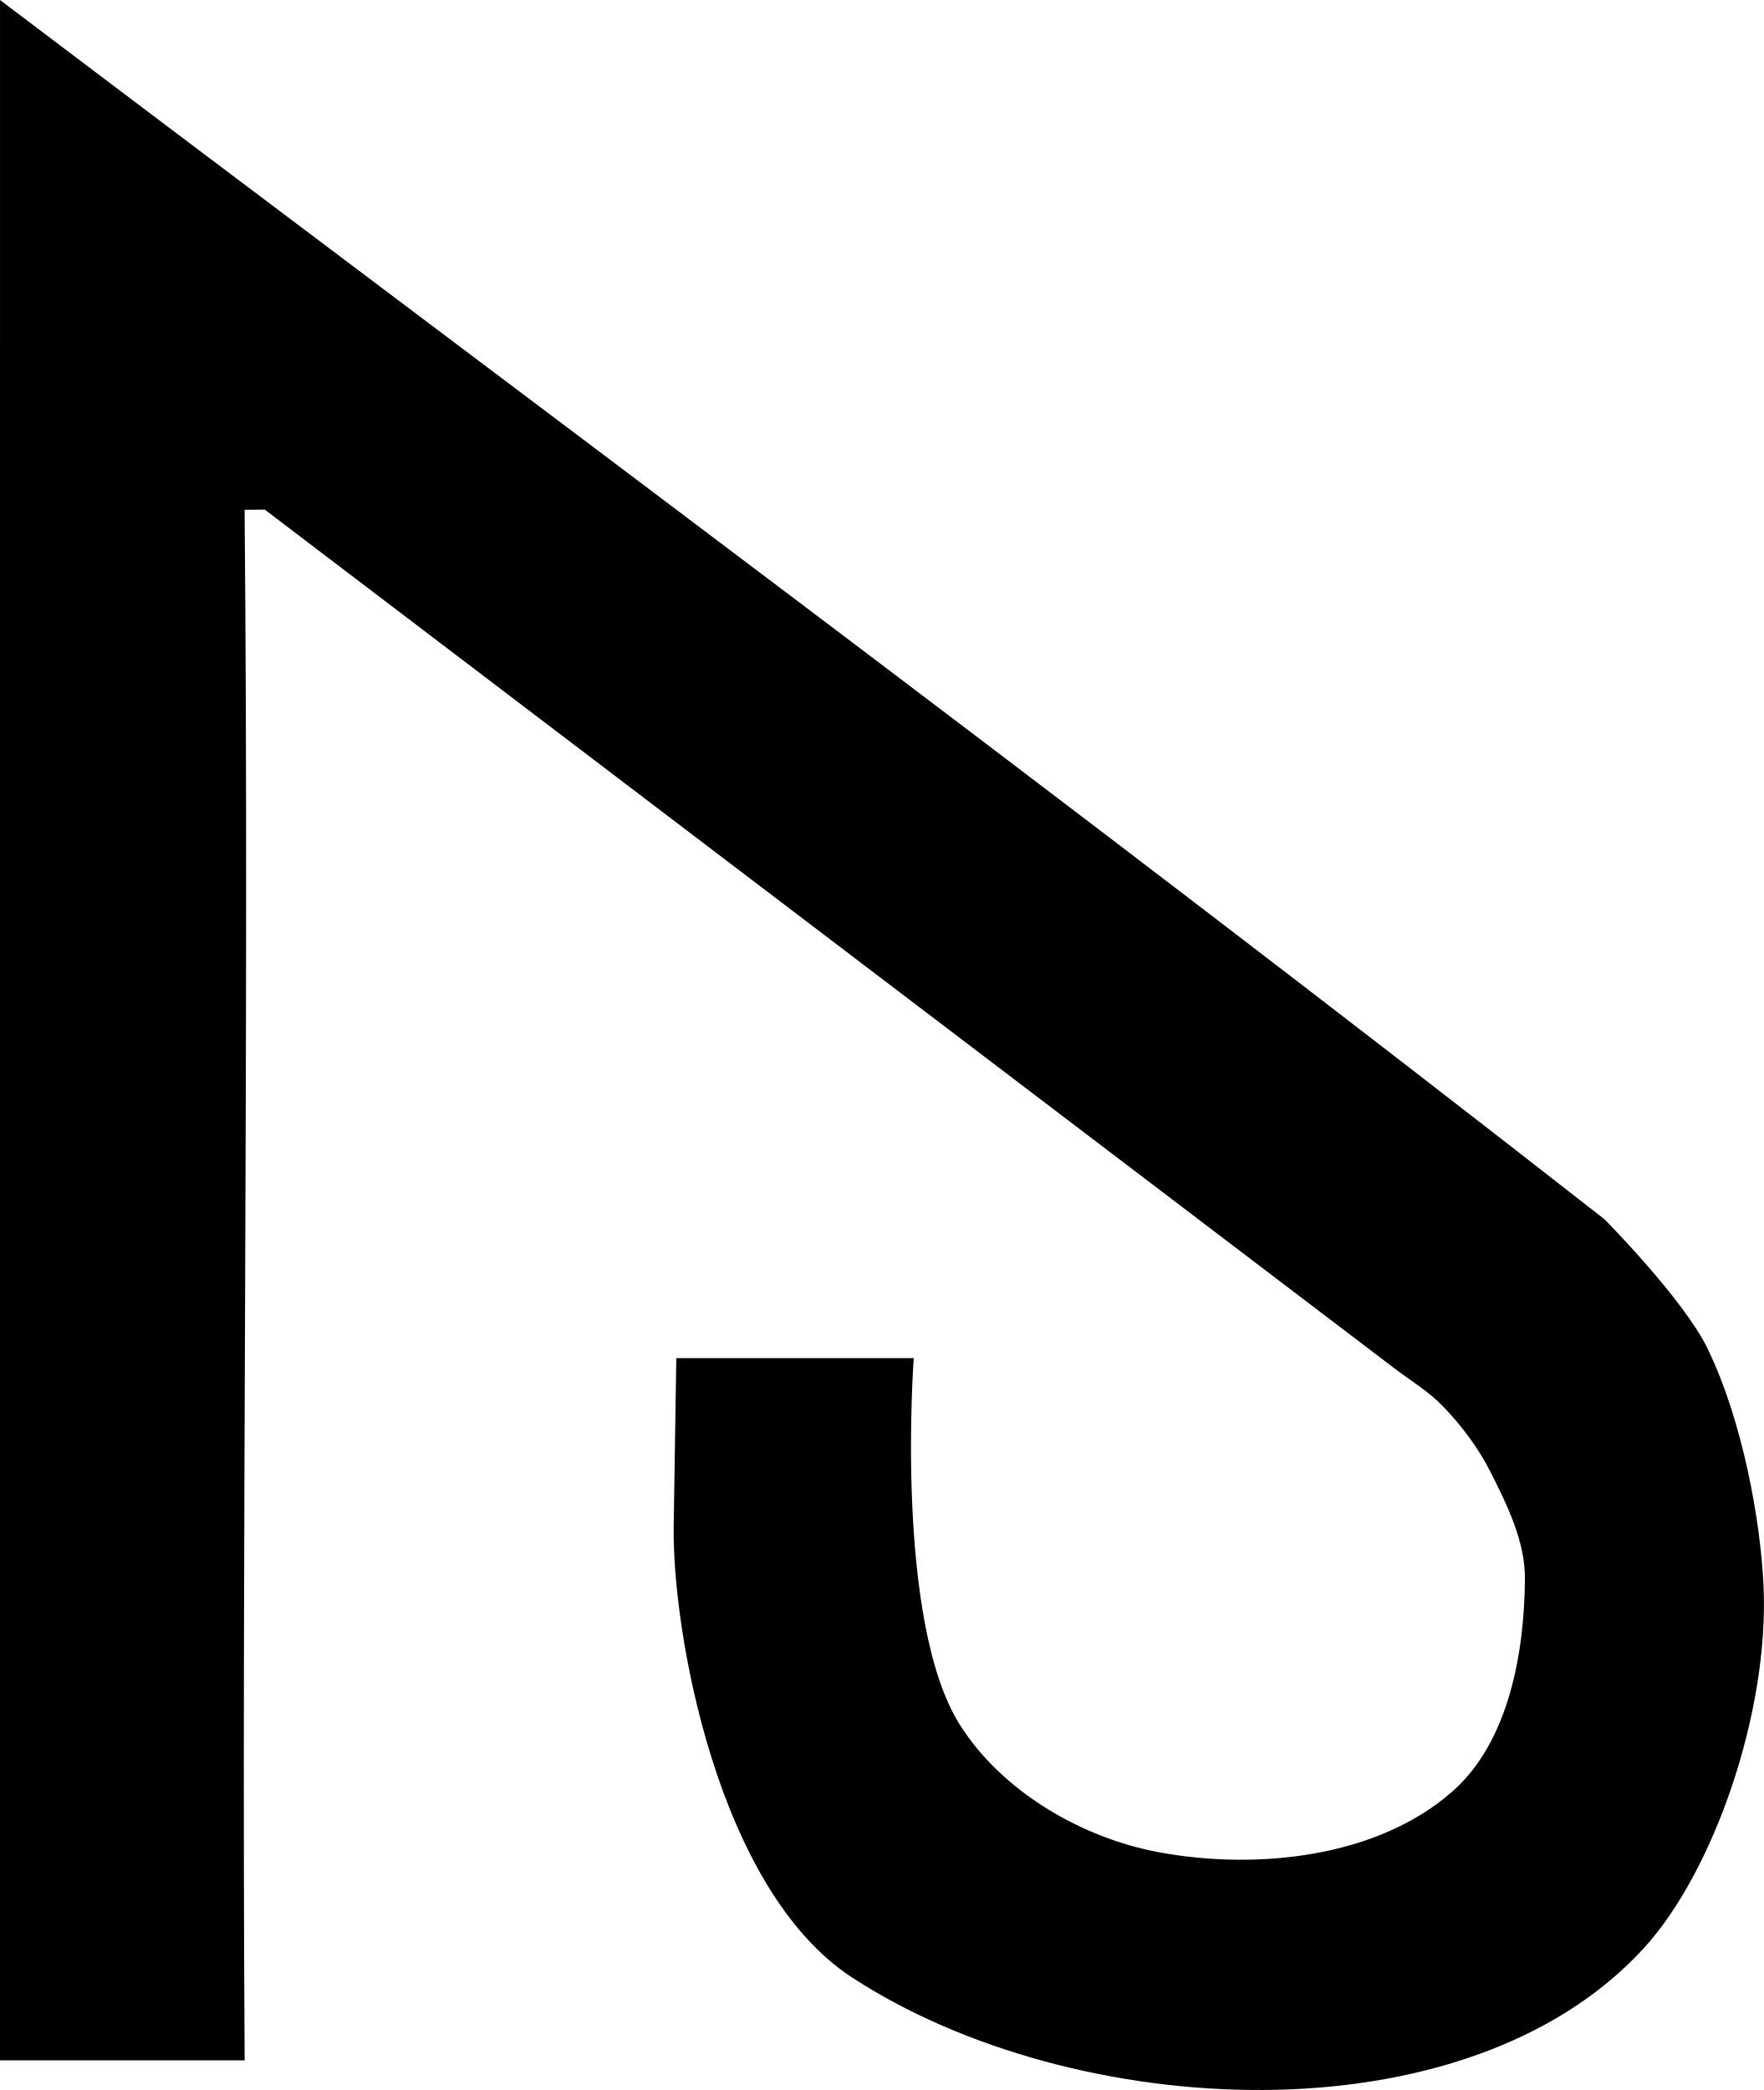
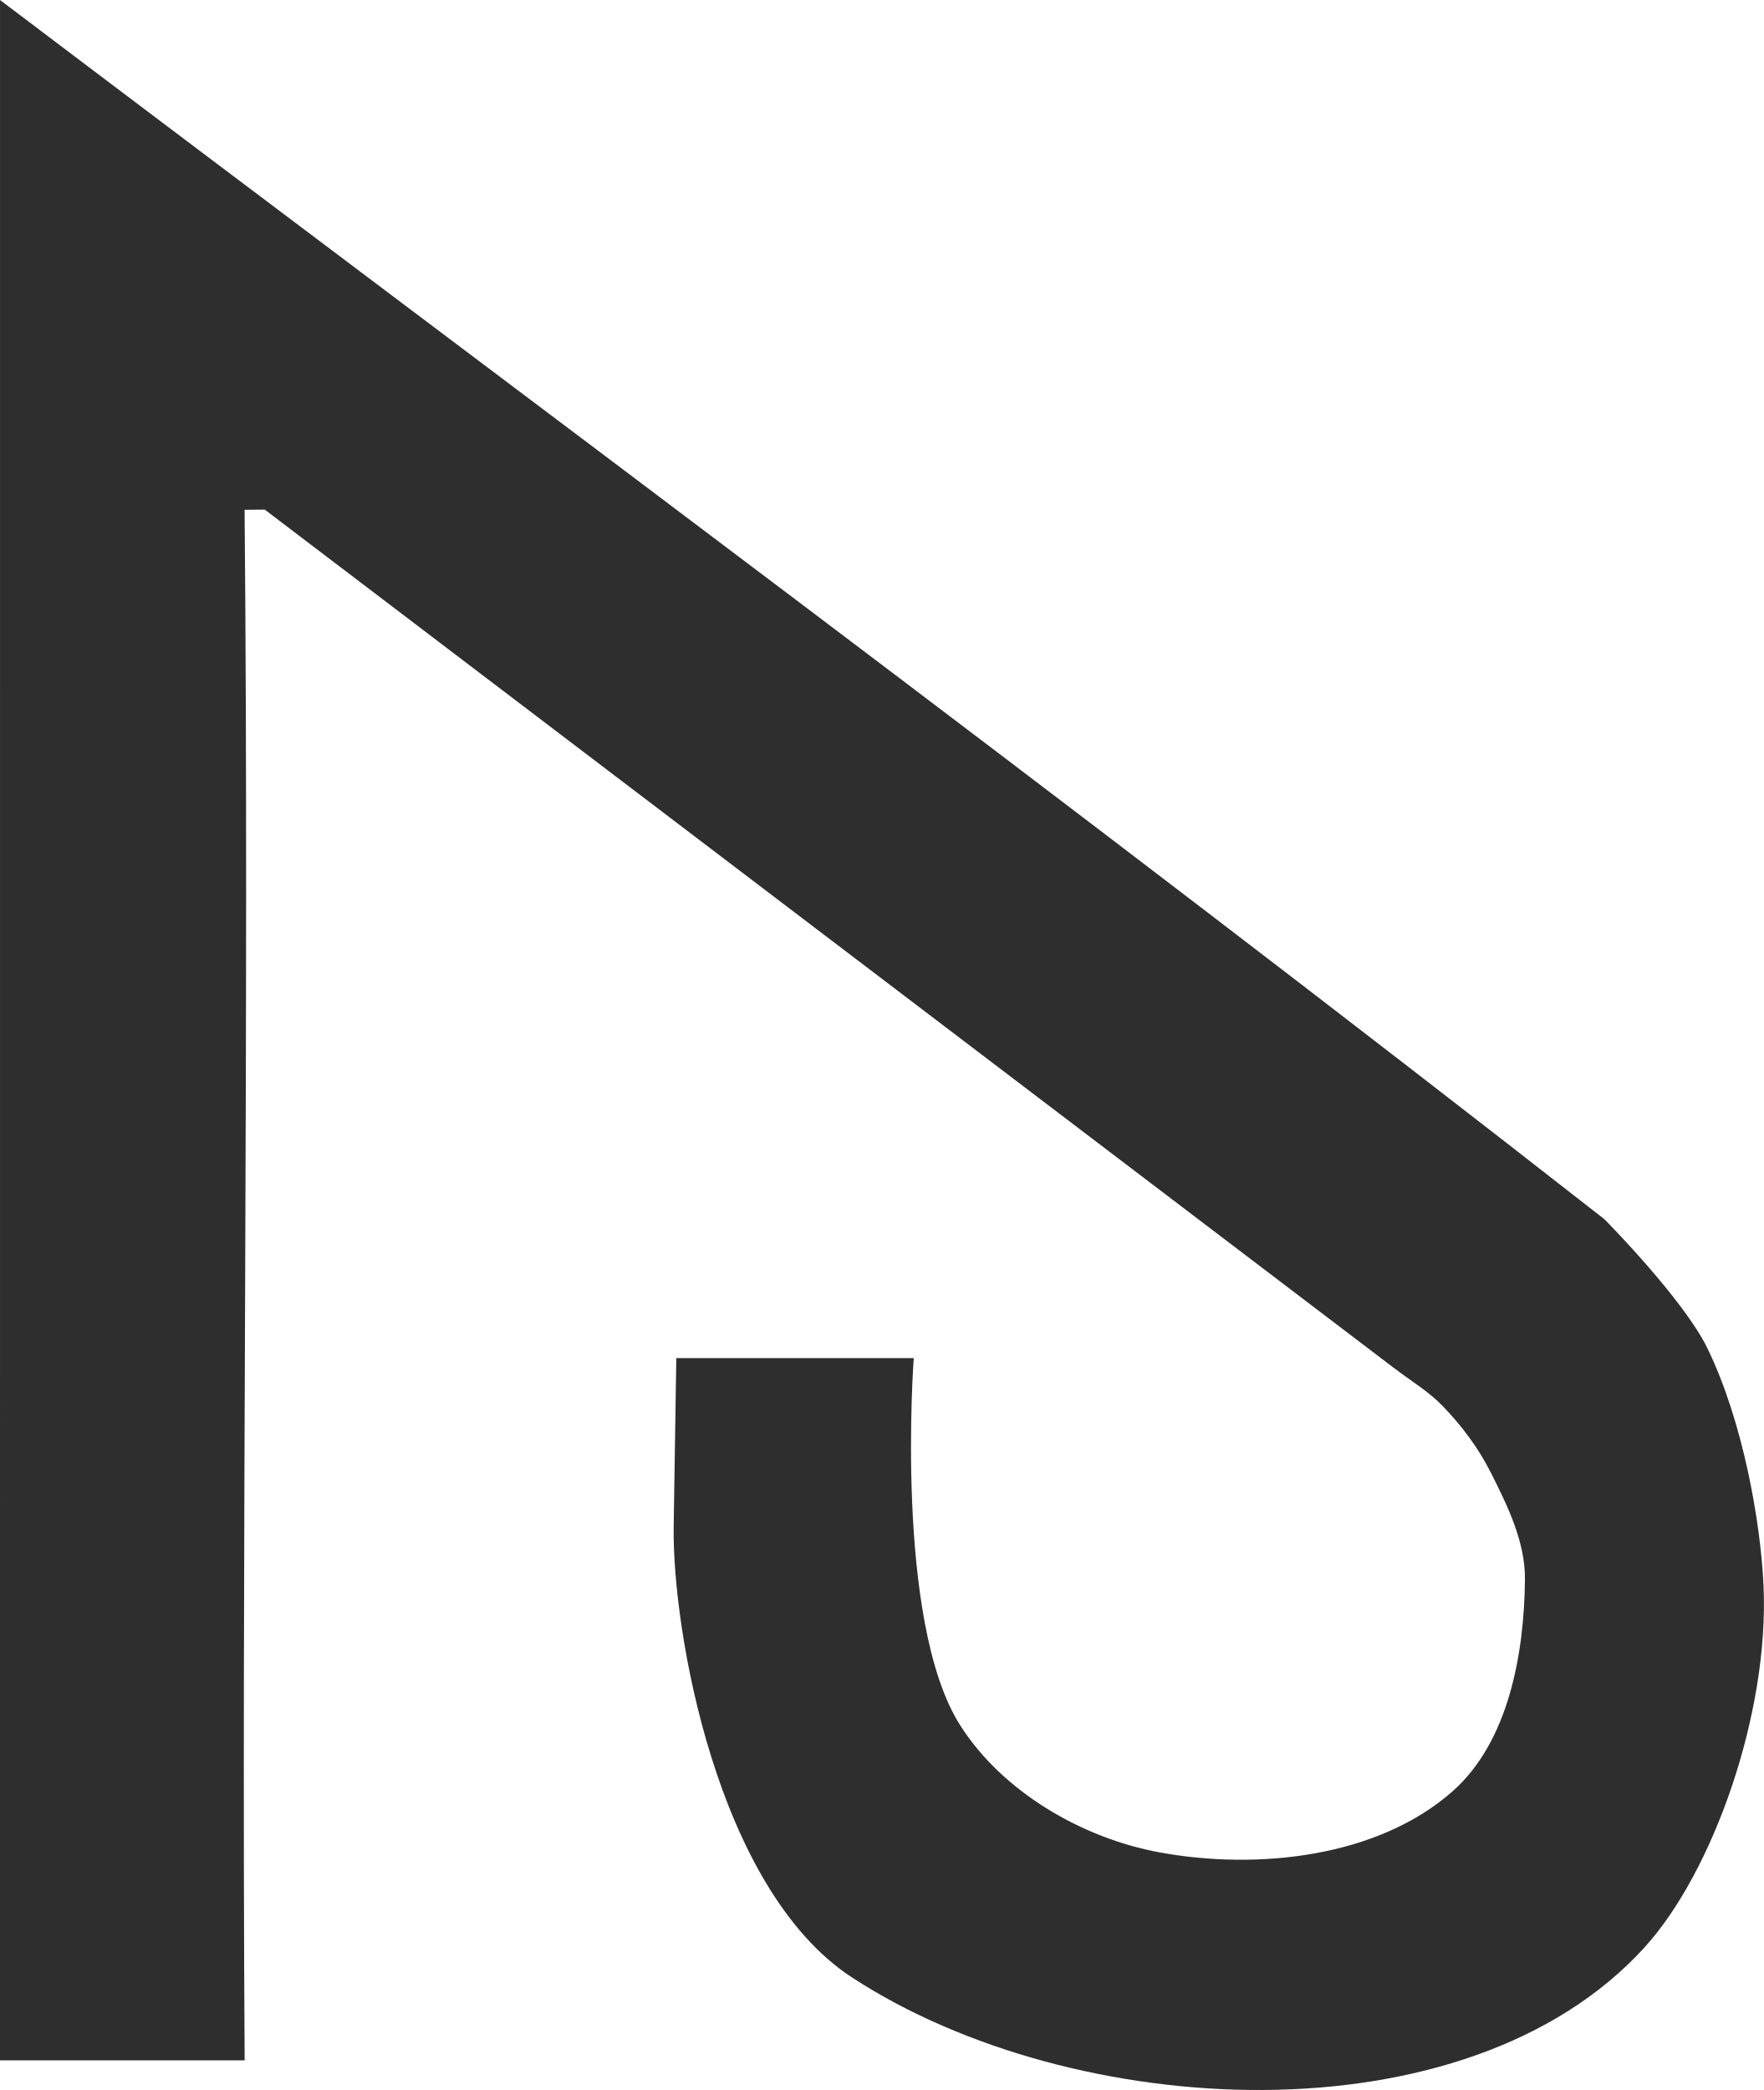
<svg xmlns="http://www.w3.org/2000/svg" width="357.962" height="424.138" viewBox="0 0 357.962 424.138" version="1.1" id="svg1" xml:space="preserve">
  <defs id="defs1" />
  <g id="layer2" style="display:inline" transform="translate(-2.487529,-81.87471)">
    <g id="g1" transform="matrix(1.460013,0,0,1.565969,-492.4528,-521.0187)" style="display:inline">
      <g id="g28" transform="translate(-0.256847,-0.9578732)" style="display:inline" />
-       <path d="M 562.003,543 562,542.997 C 488.583,489.467 413.397,437.478 339.003,385 l -0.003,-0.003 -0.003,267.003 0.003,0.003 h 34 l 0.003,-0.003 c -0.459,-66.975 0.643,-133.963 -0.009,-200.937 l 2.806,-0.023 156.879,111.189 c 2.676,1.897 4.873,3.069 6.898,5.03 2.599,2.515 4.896,5.373 6.586,8.49 2.361,4.352 4.843,9.056 4.793,13.934 -0.099,9.672 -2.291,21.056 -10.067,27.458 -10.394,8.558 -27.087,10.242 -40.726,7.908 -10.792,-1.847 -21.877,-7.873 -27.741,-16.519 C 463.269,595.033 466.003,561 466.003,561 l -0.003,-0.003 h -33 l -0.366,21.79 c -0.225,13.358 5.957,47.006 24.774,58.464 30.755,18.728 85.371,21.462 110.124,-3.843 9.614,-9.828 17.389,-30.459 16.586,-46.904 -0.404,-8.269 -2.852,-21.292 -7.795,-30.769 C 572.975,553.318 562.003,543 562.003,543 Z" fill="#000000" id="path2" style="display:inline" />
+       <path d="M 562.003,543 562,542.997 C 488.583,489.467 413.397,437.478 339.003,385 l -0.003,-0.003 -0.003,267.003 0.003,0.003 h 34 l 0.003,-0.003 c -0.459,-66.975 0.643,-133.963 -0.009,-200.937 l 2.806,-0.023 156.879,111.189 c 2.676,1.897 4.873,3.069 6.898,5.03 2.599,2.515 4.896,5.373 6.586,8.49 2.361,4.352 4.843,9.056 4.793,13.934 -0.099,9.672 -2.291,21.056 -10.067,27.458 -10.394,8.558 -27.087,10.242 -40.726,7.908 -10.792,-1.847 -21.877,-7.873 -27.741,-16.519 C 463.269,595.033 466.003,561 466.003,561 l -0.003,-0.003 h -33 l -0.366,21.79 c -0.225,13.358 5.957,47.006 24.774,58.464 30.755,18.728 85.371,21.462 110.124,-3.843 9.614,-9.828 17.389,-30.459 16.586,-46.904 -0.404,-8.269 -2.852,-21.292 -7.795,-30.769 C 572.975,553.318 562.003,543 562.003,543 Z" fill="#2e2e2e" id="path2" style="display:inline" />
    </g>
  </g>
</svg>
